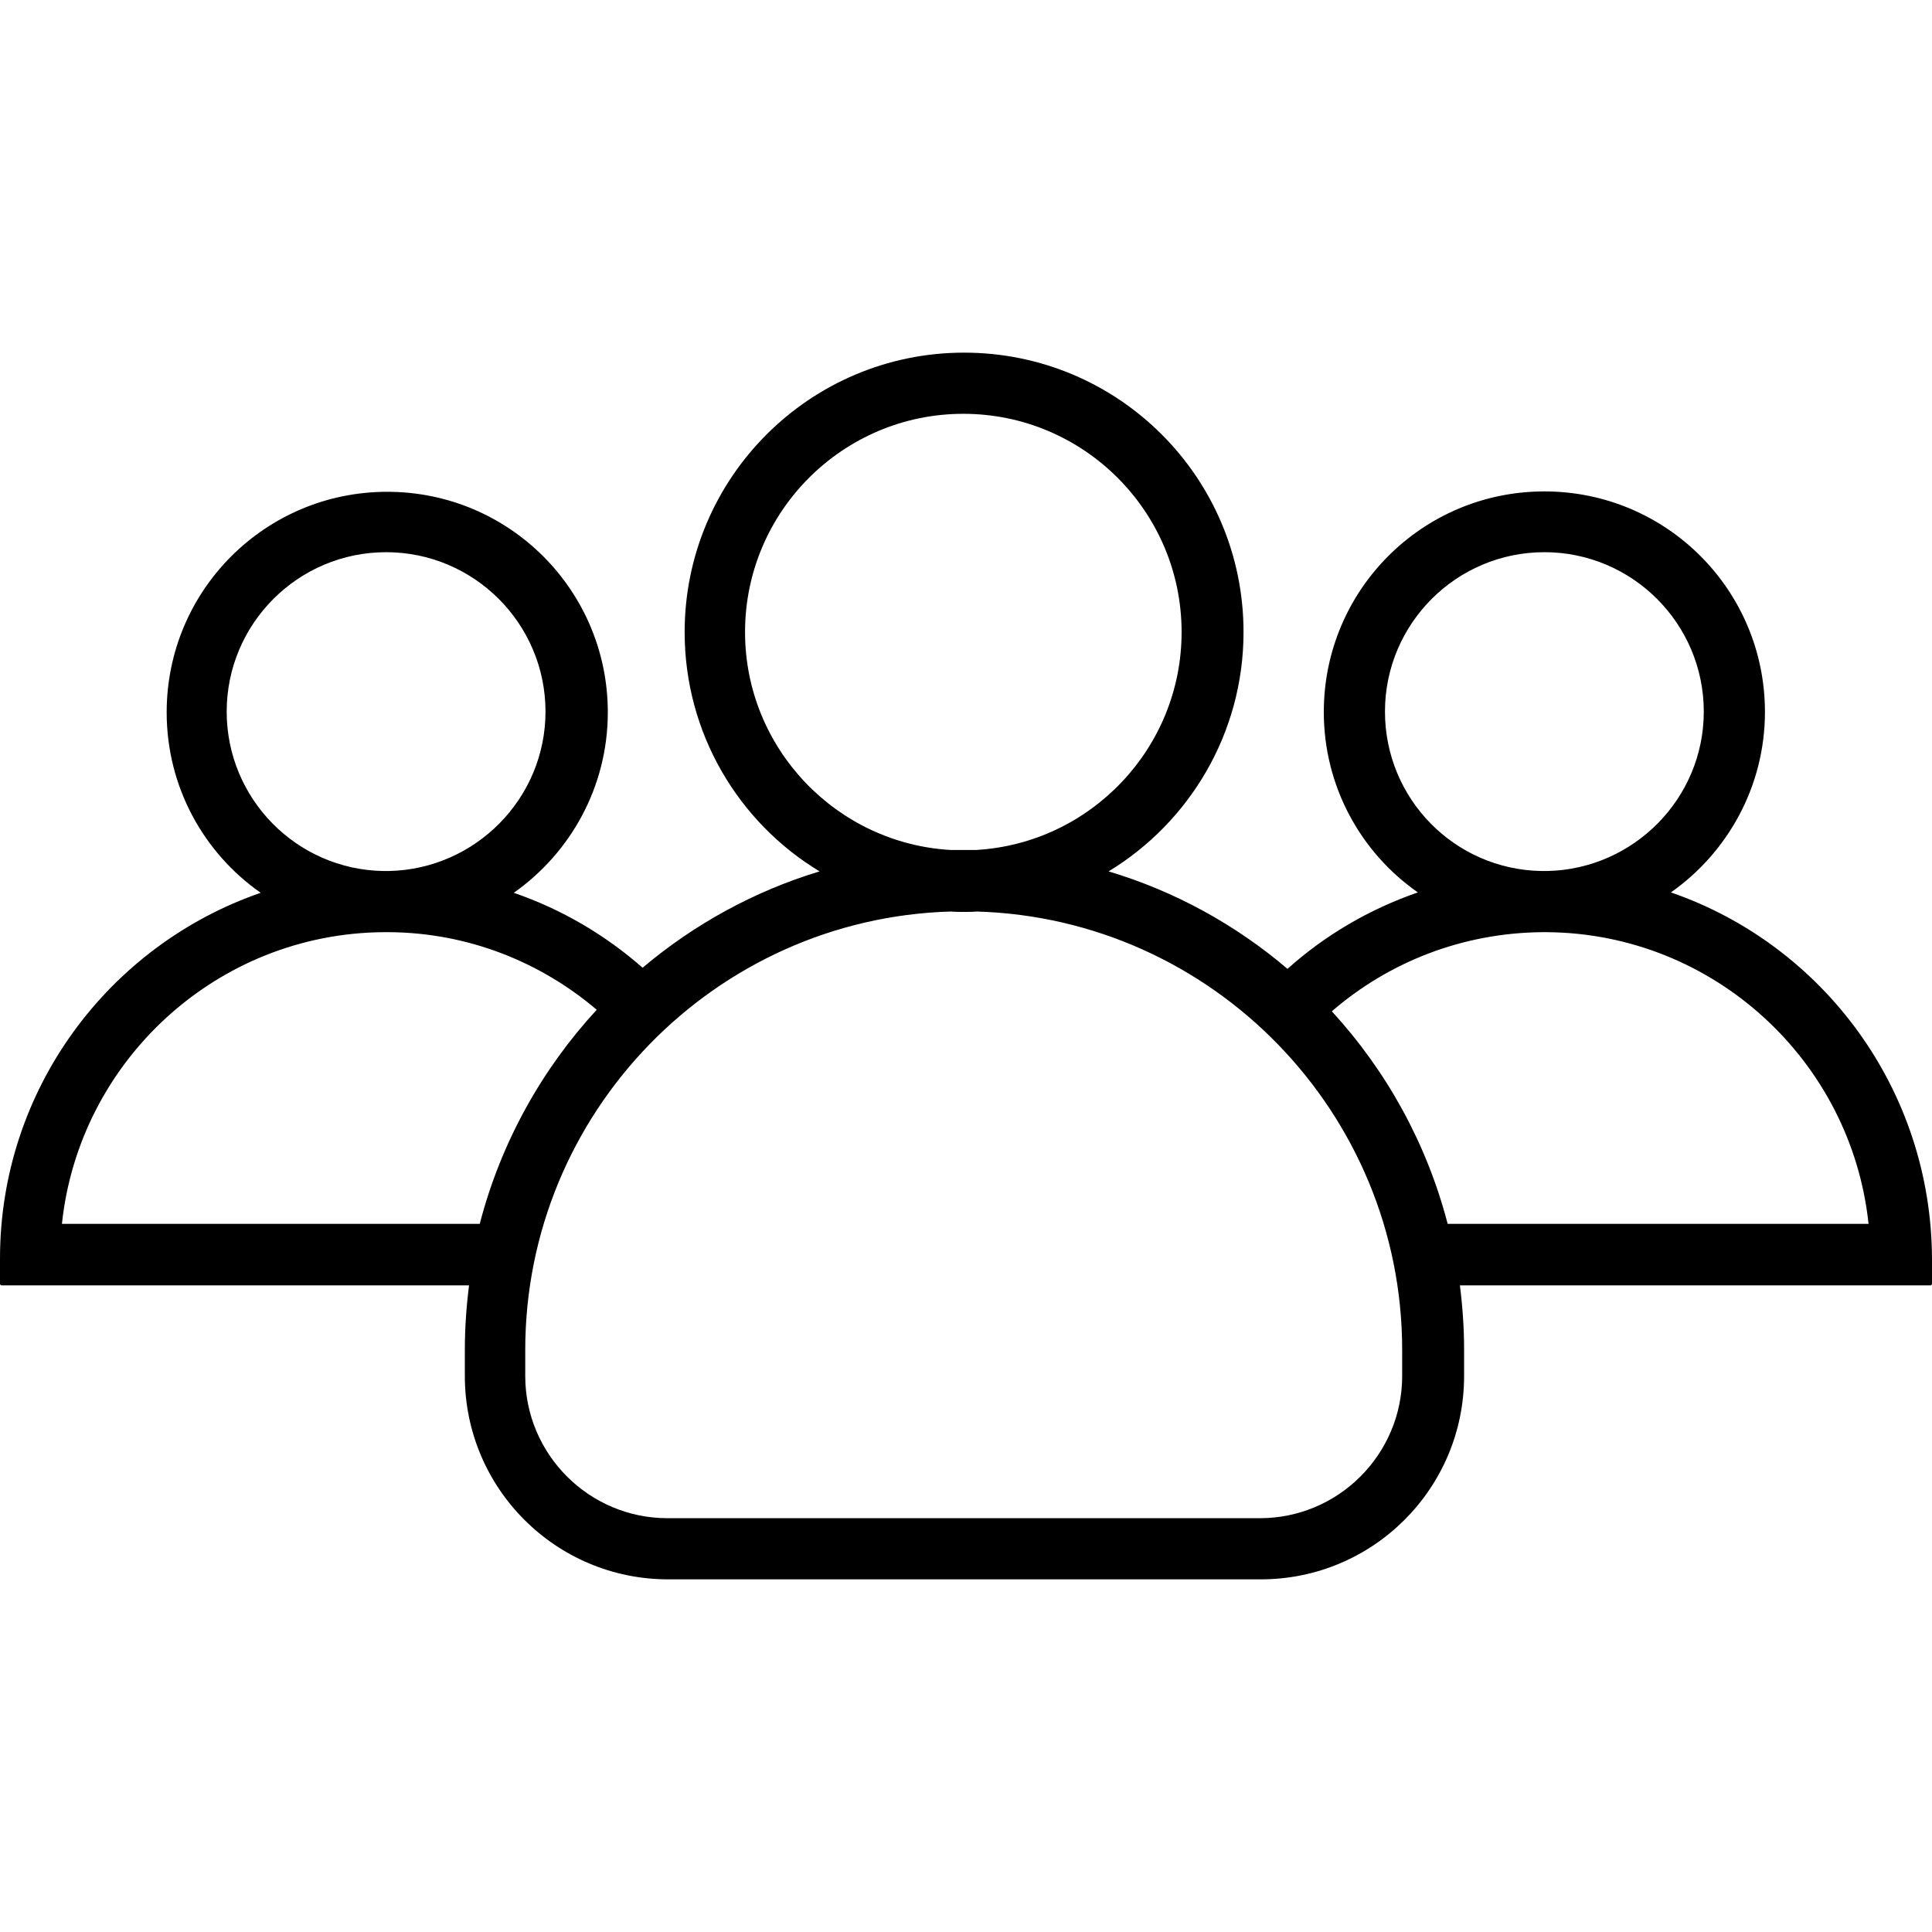
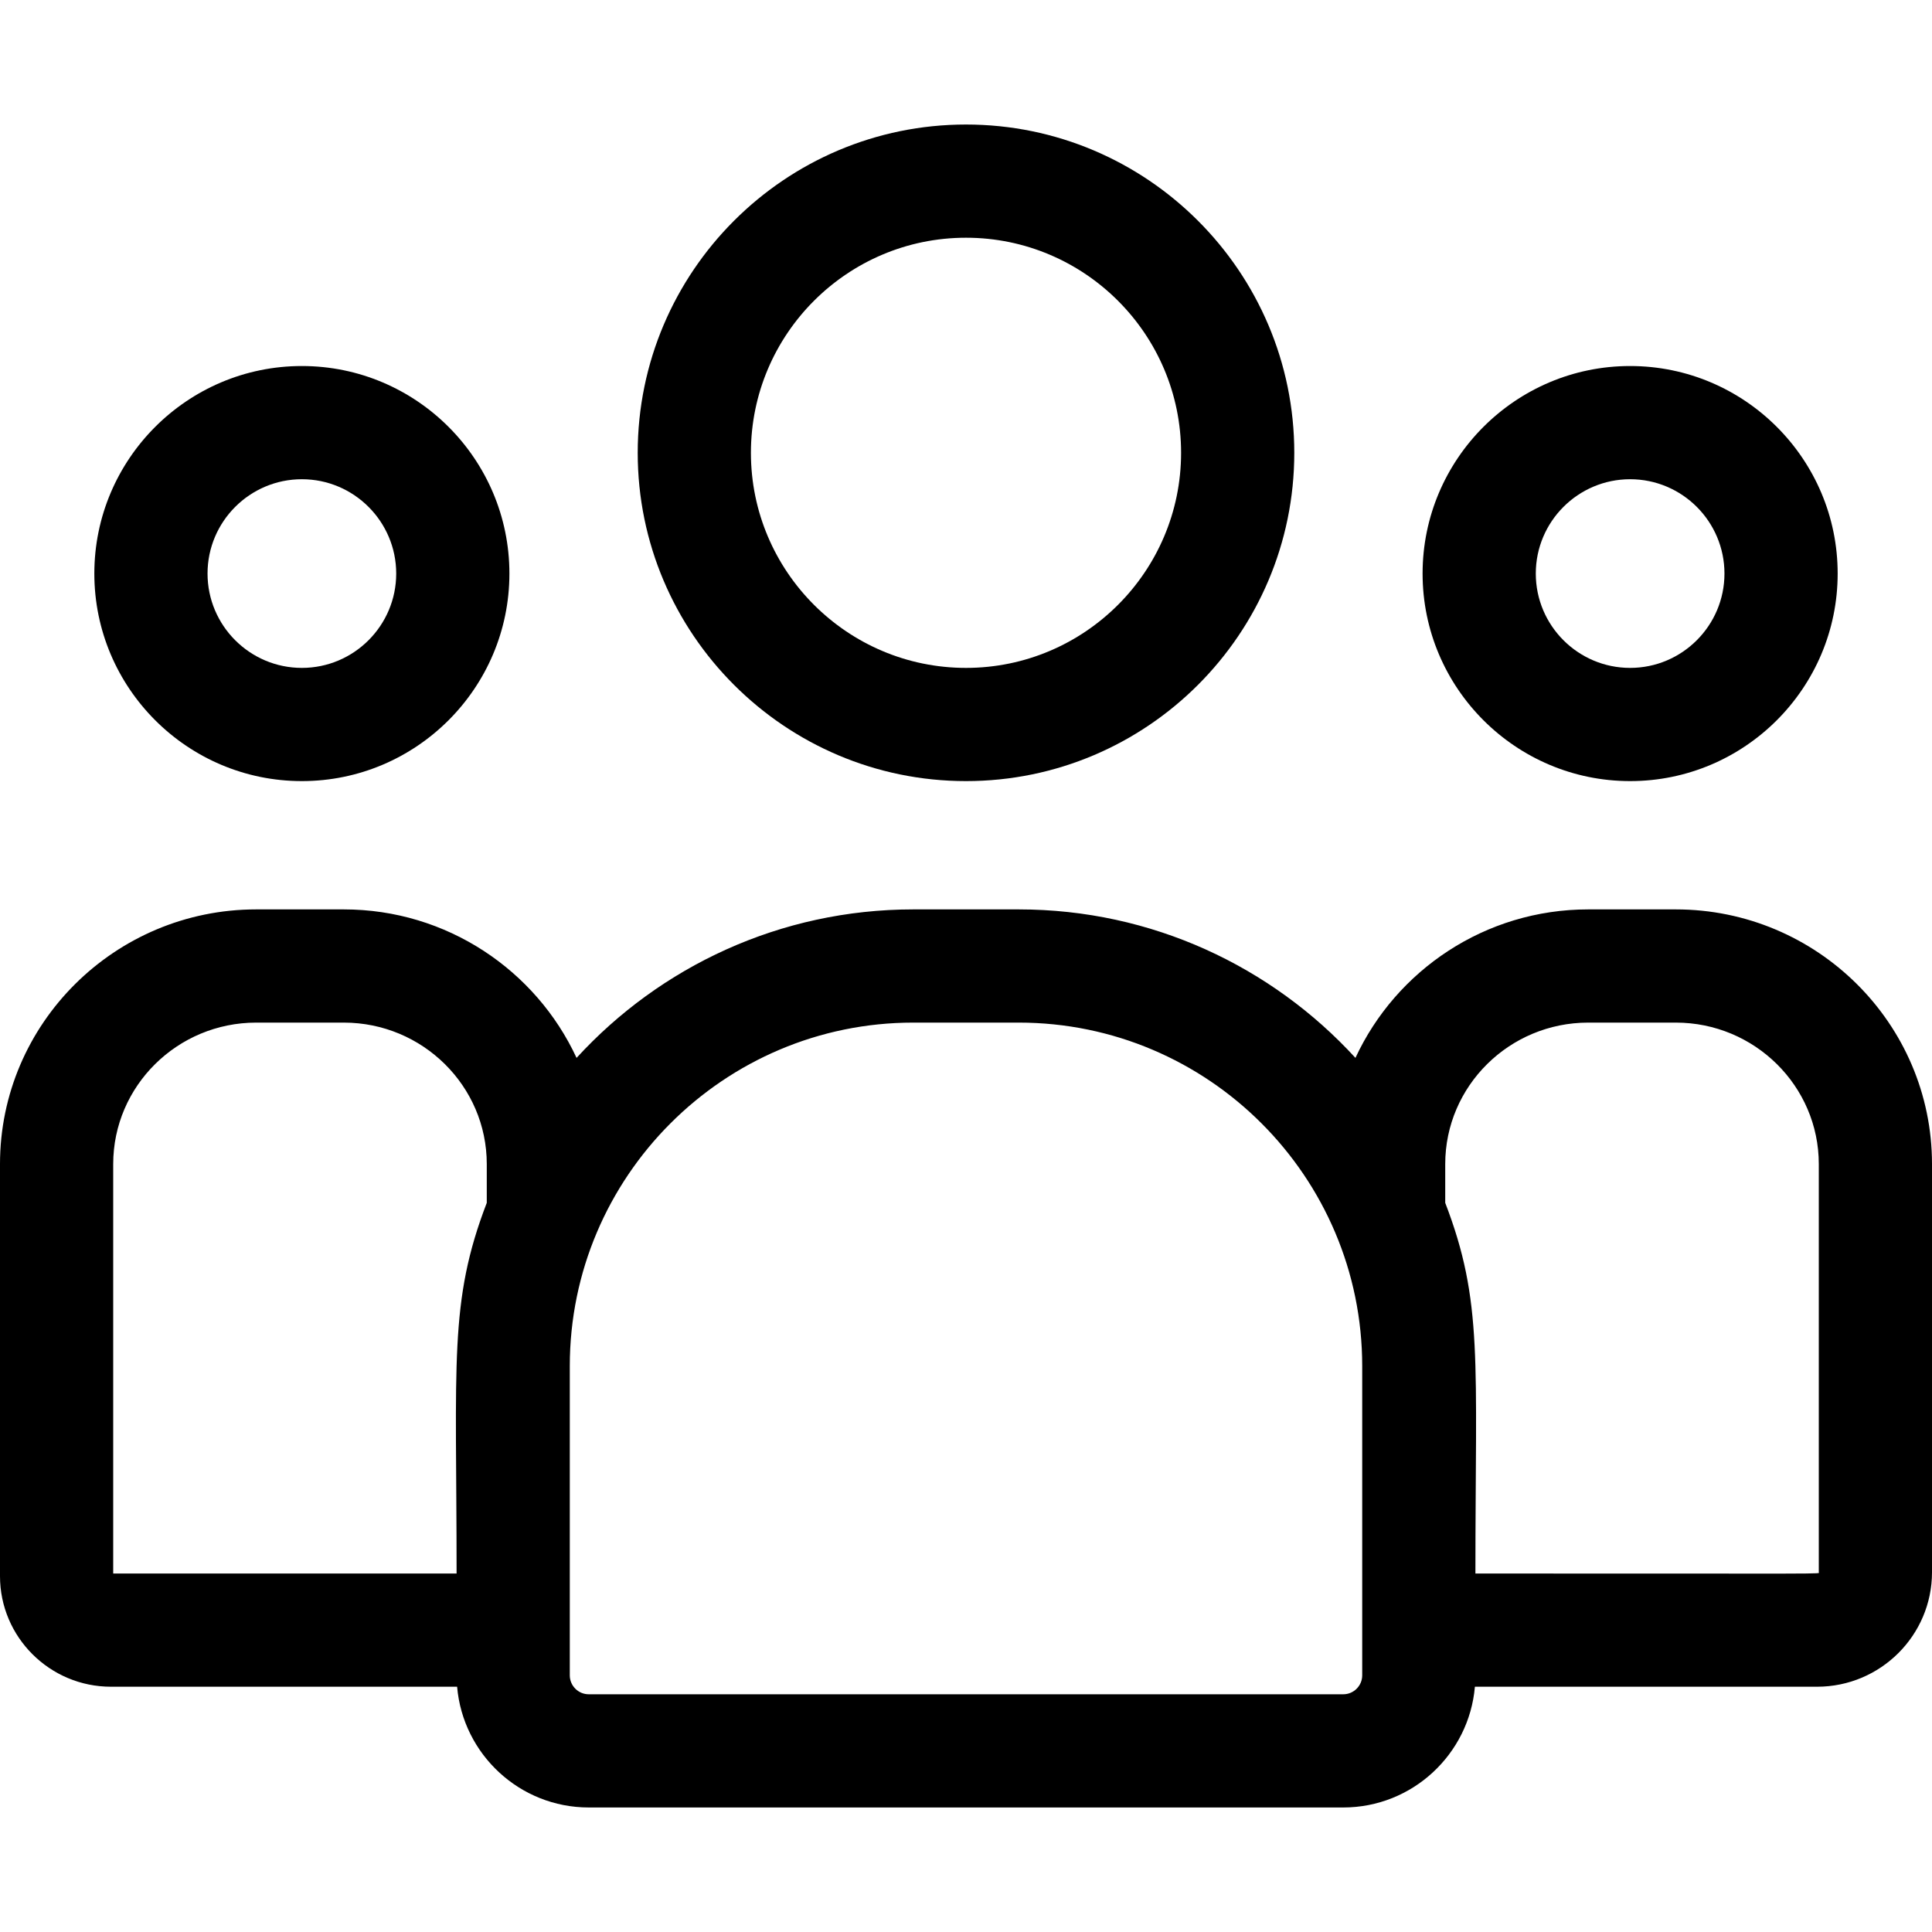
- <svg xmlns="http://www.w3.org/2000/svg" version="1.1" id="Capa_1" x="0px" y="0px" viewBox="0 0 505.4 505.4" style="enable-background:new 0 0 505.4 505.4;" xml:space="preserve">
+ <svg xmlns="http://www.w3.org/2000/svg" id="Capa_1" enable-background="new 0 0 512 512" height="512" viewBox="0 0 512 512" width="512">
  <g>
-     <g>
-       <path d="M437.1,233.45c14.8-10.4,24.6-27.7,24.6-47.2c0-31.9-25.8-57.7-57.7-57.7c-31.9,0-57.7,25.8-57.7,57.7    c0,19.5,9.7,36.8,24.6,47.2c-12.7,4.4-24.3,11.2-34.1,20c-13.5-11.5-29.4-20.3-46.8-25.5c21.1-12.8,35.3-36.1,35.3-62.6    c0-40.4-32.7-73.1-73.1-73.1c-40.4,0-73.1,32.8-73.1,73.1c0,26.5,14.1,49.8,35.3,62.6c-17.2,5.2-32.9,13.9-46.3,25.2    c-9.8-8.6-21.2-15.3-33.7-19.6c14.8-10.4,24.6-27.7,24.6-47.2c0-31.9-25.8-57.7-57.7-57.7s-57.7,25.8-57.7,57.7    c0,19.5,9.7,36.8,24.6,47.2C28.5,247.25,0,284.95,0,329.25v6.6c0,0.2,0.2,0.4,0.4,0.4h122.3c-0.7,5.5-1.1,11.2-1.1,16.9v6.8    c0,29.4,23.8,53.2,53.2,53.2h155c29.4,0,53.2-23.8,53.2-53.2v-6.8c0-5.7-0.4-11.4-1.1-16.9H505c0.2,0,0.4-0.2,0.4-0.4v-6.6    C505.2,284.85,476.8,247.15,437.1,233.45z M362.3,186.15c0-23,18.7-41.7,41.7-41.7s41.7,18.7,41.7,41.7    c0,22.7-18.3,41.2-40.9,41.7c-0.3,0-0.5,0-0.8,0s-0.5,0-0.8,0C380.5,227.45,362.3,208.95,362.3,186.15z M194.9,165.35    c0-31.5,25.6-57.1,57.1-57.1s57.1,25.6,57.1,57.1c0,30.4-23.9,55.3-53.8,57c-1.1,0-2.2,0-3.3,0c-1.1,0-2.2,0-3.3,0    C218.8,220.65,194.9,195.75,194.9,165.35z M59.3,186.15c0-23,18.7-41.7,41.7-41.7s41.7,18.7,41.7,41.7c0,22.7-18.3,41.2-40.9,41.7    c-0.3,0-0.5,0-0.8,0s-0.5,0-0.8,0C77.6,227.45,59.3,208.95,59.3,186.15z M125.5,320.15H16.2c4.5-42.6,40.5-76,84.2-76.3    c0.2,0,0.4,0,0.6,0s0.4,0,0.6,0c20.8,0.1,39.8,7.8,54.5,20.3C141.7,279.75,131,298.95,125.5,320.15z M366.8,359.95    c0,20.5-16.7,37.2-37.2,37.2h-155c-20.5,0-37.2-16.7-37.2-37.2v-6.8c0-62.1,49.6-112.9,111.3-114.7c1.1,0.1,2.3,0.1,3.4,0.1    s2.3,0,3.4-0.1c61.7,1.8,111.3,52.6,111.3,114.7V359.95z M378.7,320.15c-5.5-21.1-16-40-30.3-55.6c14.8-12.8,34-20.5,55-20.7    c0.2,0,0.4,0,0.6,0s0.4,0,0.6,0c43.7,0.3,79.7,33.7,84.2,76.3H378.7z" />
-     </g>
+     <path d="m256 207c47.972 0 87-39.028 87-87s-39.028-87-87-87-87 39.028-87 87 39.028 87 87 87zm0-144c31.43 0 57 25.57 57 57s-25.57 57-57 57-57-25.57-57-57 25.57-57 57-57z" />
+     <path d="m432 207c30.327 0 55-24.673 55-55s-24.673-55-55-55-55 24.673-55 55 24.673 55 55 55zm0-80c13.785 0 25 11.215 25 25s-11.215 25-25 25-25-11.215-25-25 11.215-25 25-25z" />
+     <path d="m444.1 241h-23.2c-27.339 0-50.939 16.152-61.693 39.352-22.141-24.17-53.944-39.352-89.228-39.352h-27.957c-35.284 0-67.087 15.182-89.228 39.352-10.755-23.2-34.355-39.352-61.694-39.352h-23.2c-37.44 0-67.9 30.276-67.9 67.49v109.21c0 16.156 13.194 29.3 29.412 29.3h91.727c1.538 17.9 16.59 32 34.883 32h199.957c18.292 0 33.344-14.1 34.883-32h90.679c16.796 0 30.46-13.61 30.46-30.34v-108.17c-.001-37.214-30.461-67.49-67.901-67.49zm-414.1 67.49c0-20.672 17.002-37.49 37.9-37.49h23.2c20.898 0 37.9 16.818 37.9 37.49v10.271c-10.087 26.264-8 42.004-8 98.239h-91zm331 135.489c0 2.769-2.252 5.021-5.021 5.021h-199.958c-2.769 0-5.021-2.253-5.021-5.021v-81.957c0-50.19 40.832-91.022 91.021-91.022h27.957c50.19 0 91.022 40.832 91.022 91.021zm121-27.319c0 .517 5.592.34-91 .34 0-56.651 2.071-72.018-8-98.239v-10.271c0-20.672 17.002-37.49 37.9-37.49h23.2c20.898 0 37.9 16.818 37.9 37.49z" />
+     <path d="m80 207c30.327 0 55-24.673 55-55s-24.673-55-55-55-55 24.673-55 55 24.673 55 55 55zm0-80c13.785 0 25 11.215 25 25s-11.215 25-25 25-25-11.215-25-25 11.215-25 25-25z" />
  </g>
-   <g>
- </g>
-   <g>
- </g>
-   <g>
- </g>
-   <g>
- </g>
-   <g>
- </g>
-   <g>
- </g>
-   <g>
- </g>
-   <g>
- </g>
-   <g>
- </g>
-   <g>
- </g>
-   <g>
- </g>
-   <g>
- </g>
-   <g>
- </g>
-   <g>
- </g>
-   <g>
- </g>
</svg>
